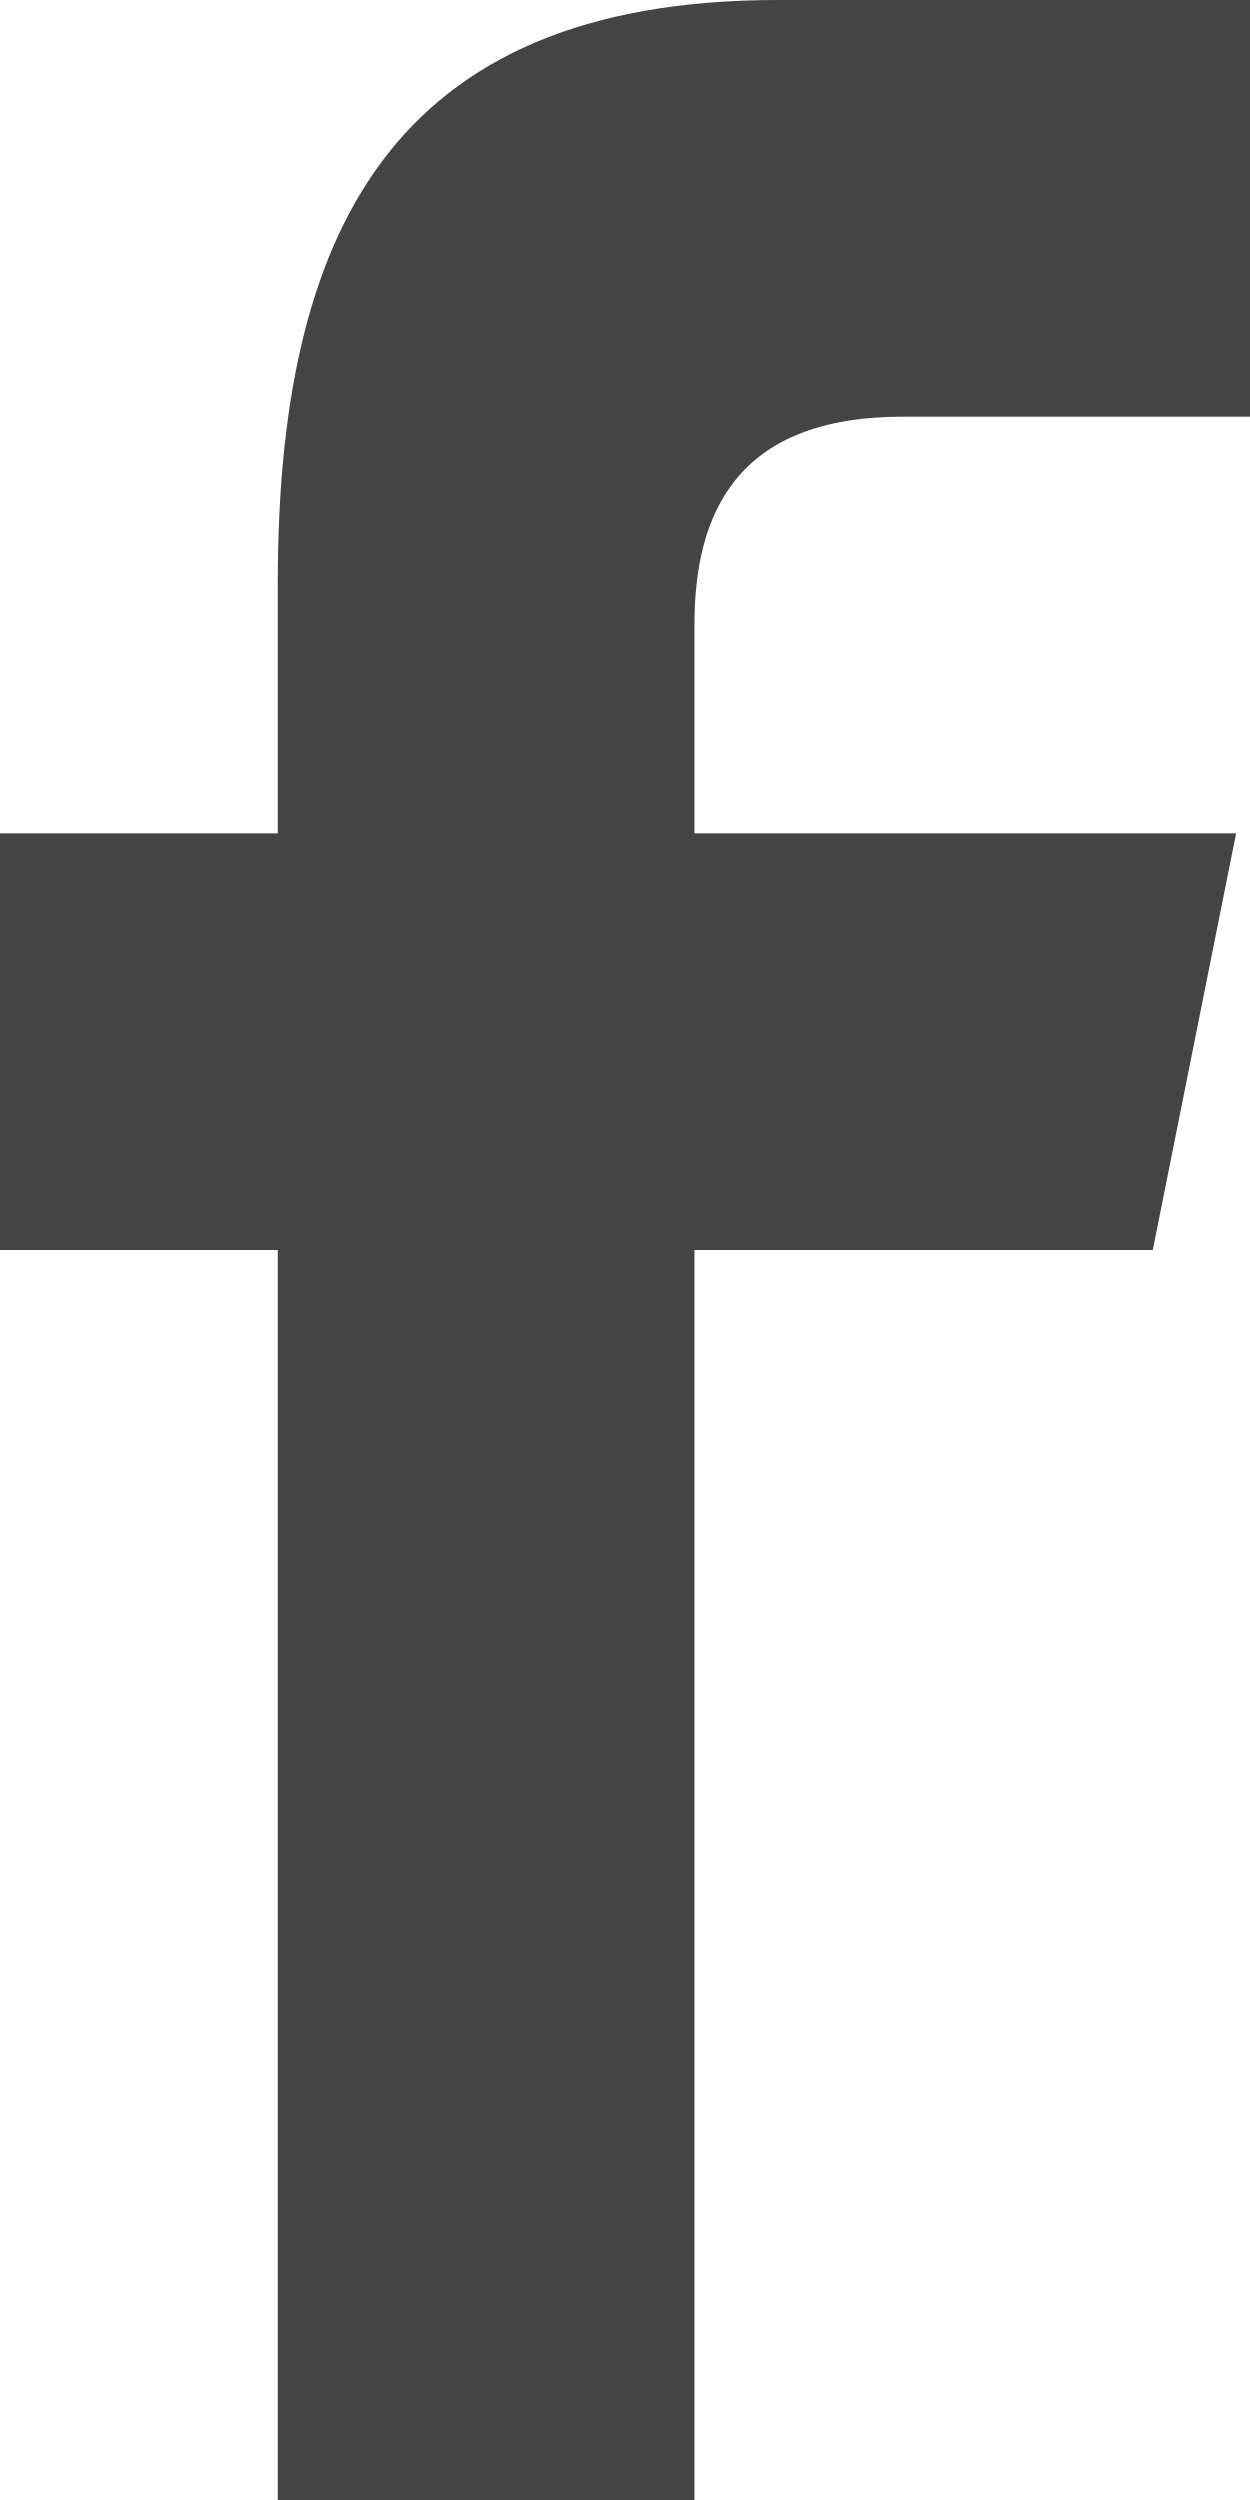
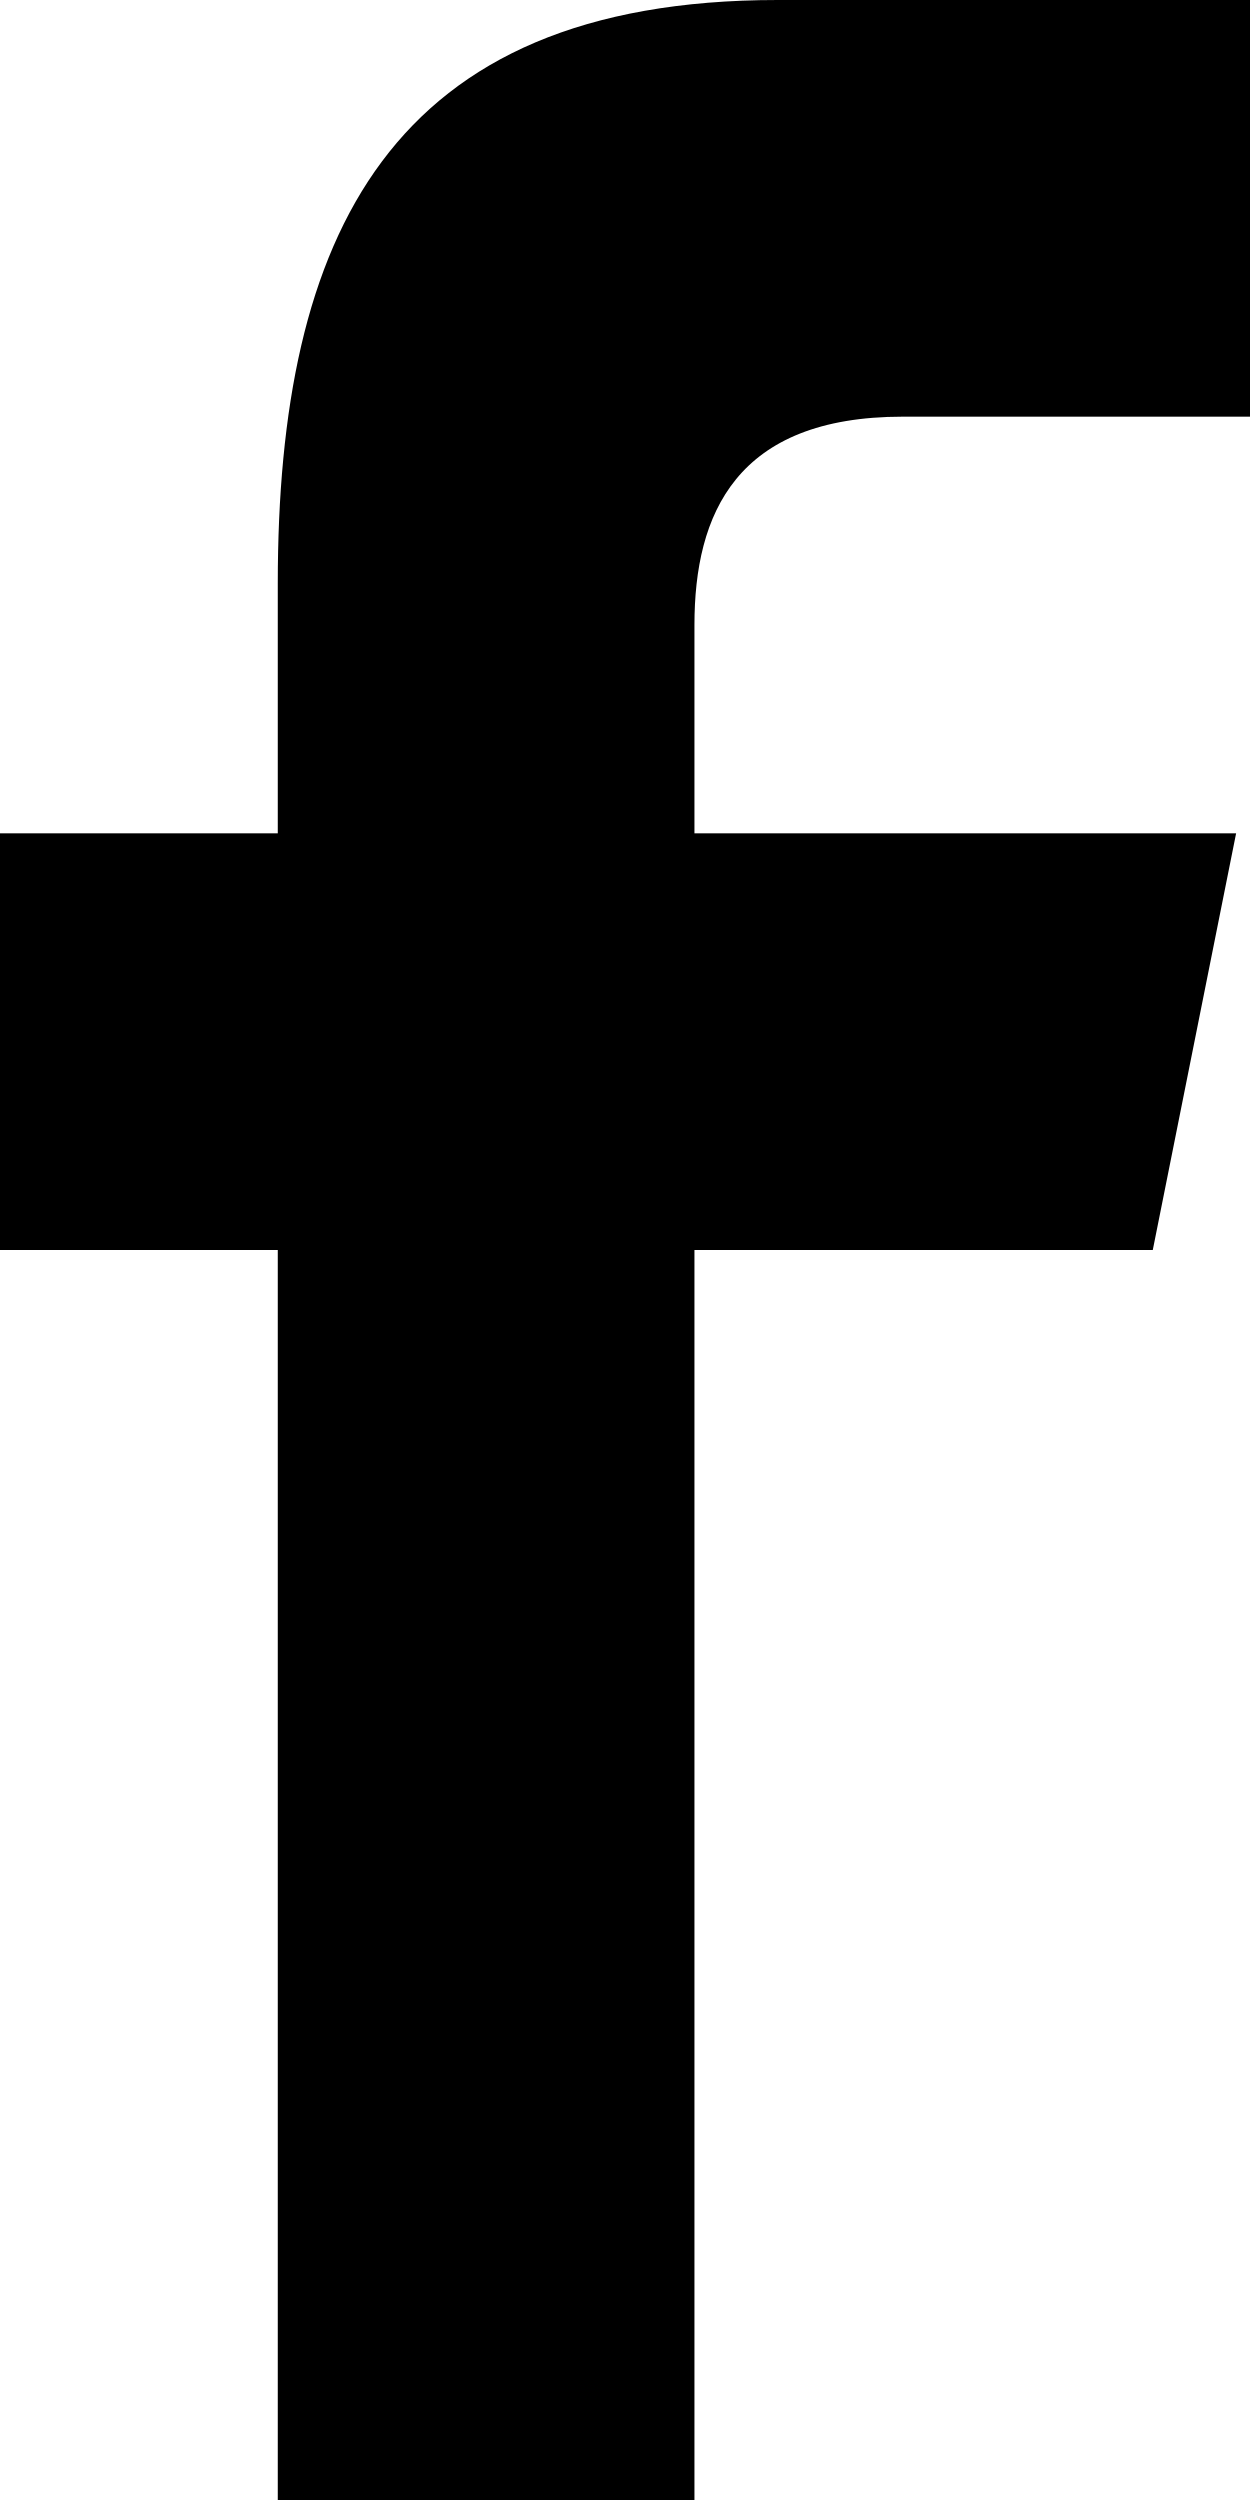
<svg xmlns="http://www.w3.org/2000/svg" width="9" height="18" viewBox="0 0 9 18" fill="none">
-   <path d="M6.5 3H9V0H5.6C2.8 0 2 1.7 2 4.2V6H0V9H2V18H5V9H8.3L8.9 6H5V4.5C5 3.7 5.3 3 6.5 3Z" fill="#444444" />
+   <path d="M6.5 3H9V0H5.6C2.8 0 2 1.7 2 4.2V6H0V9H2V18H5V9H8.3L8.9 6H5V4.5C5 3.7 5.3 3 6.5 3Z" fill="black" />
</svg>
